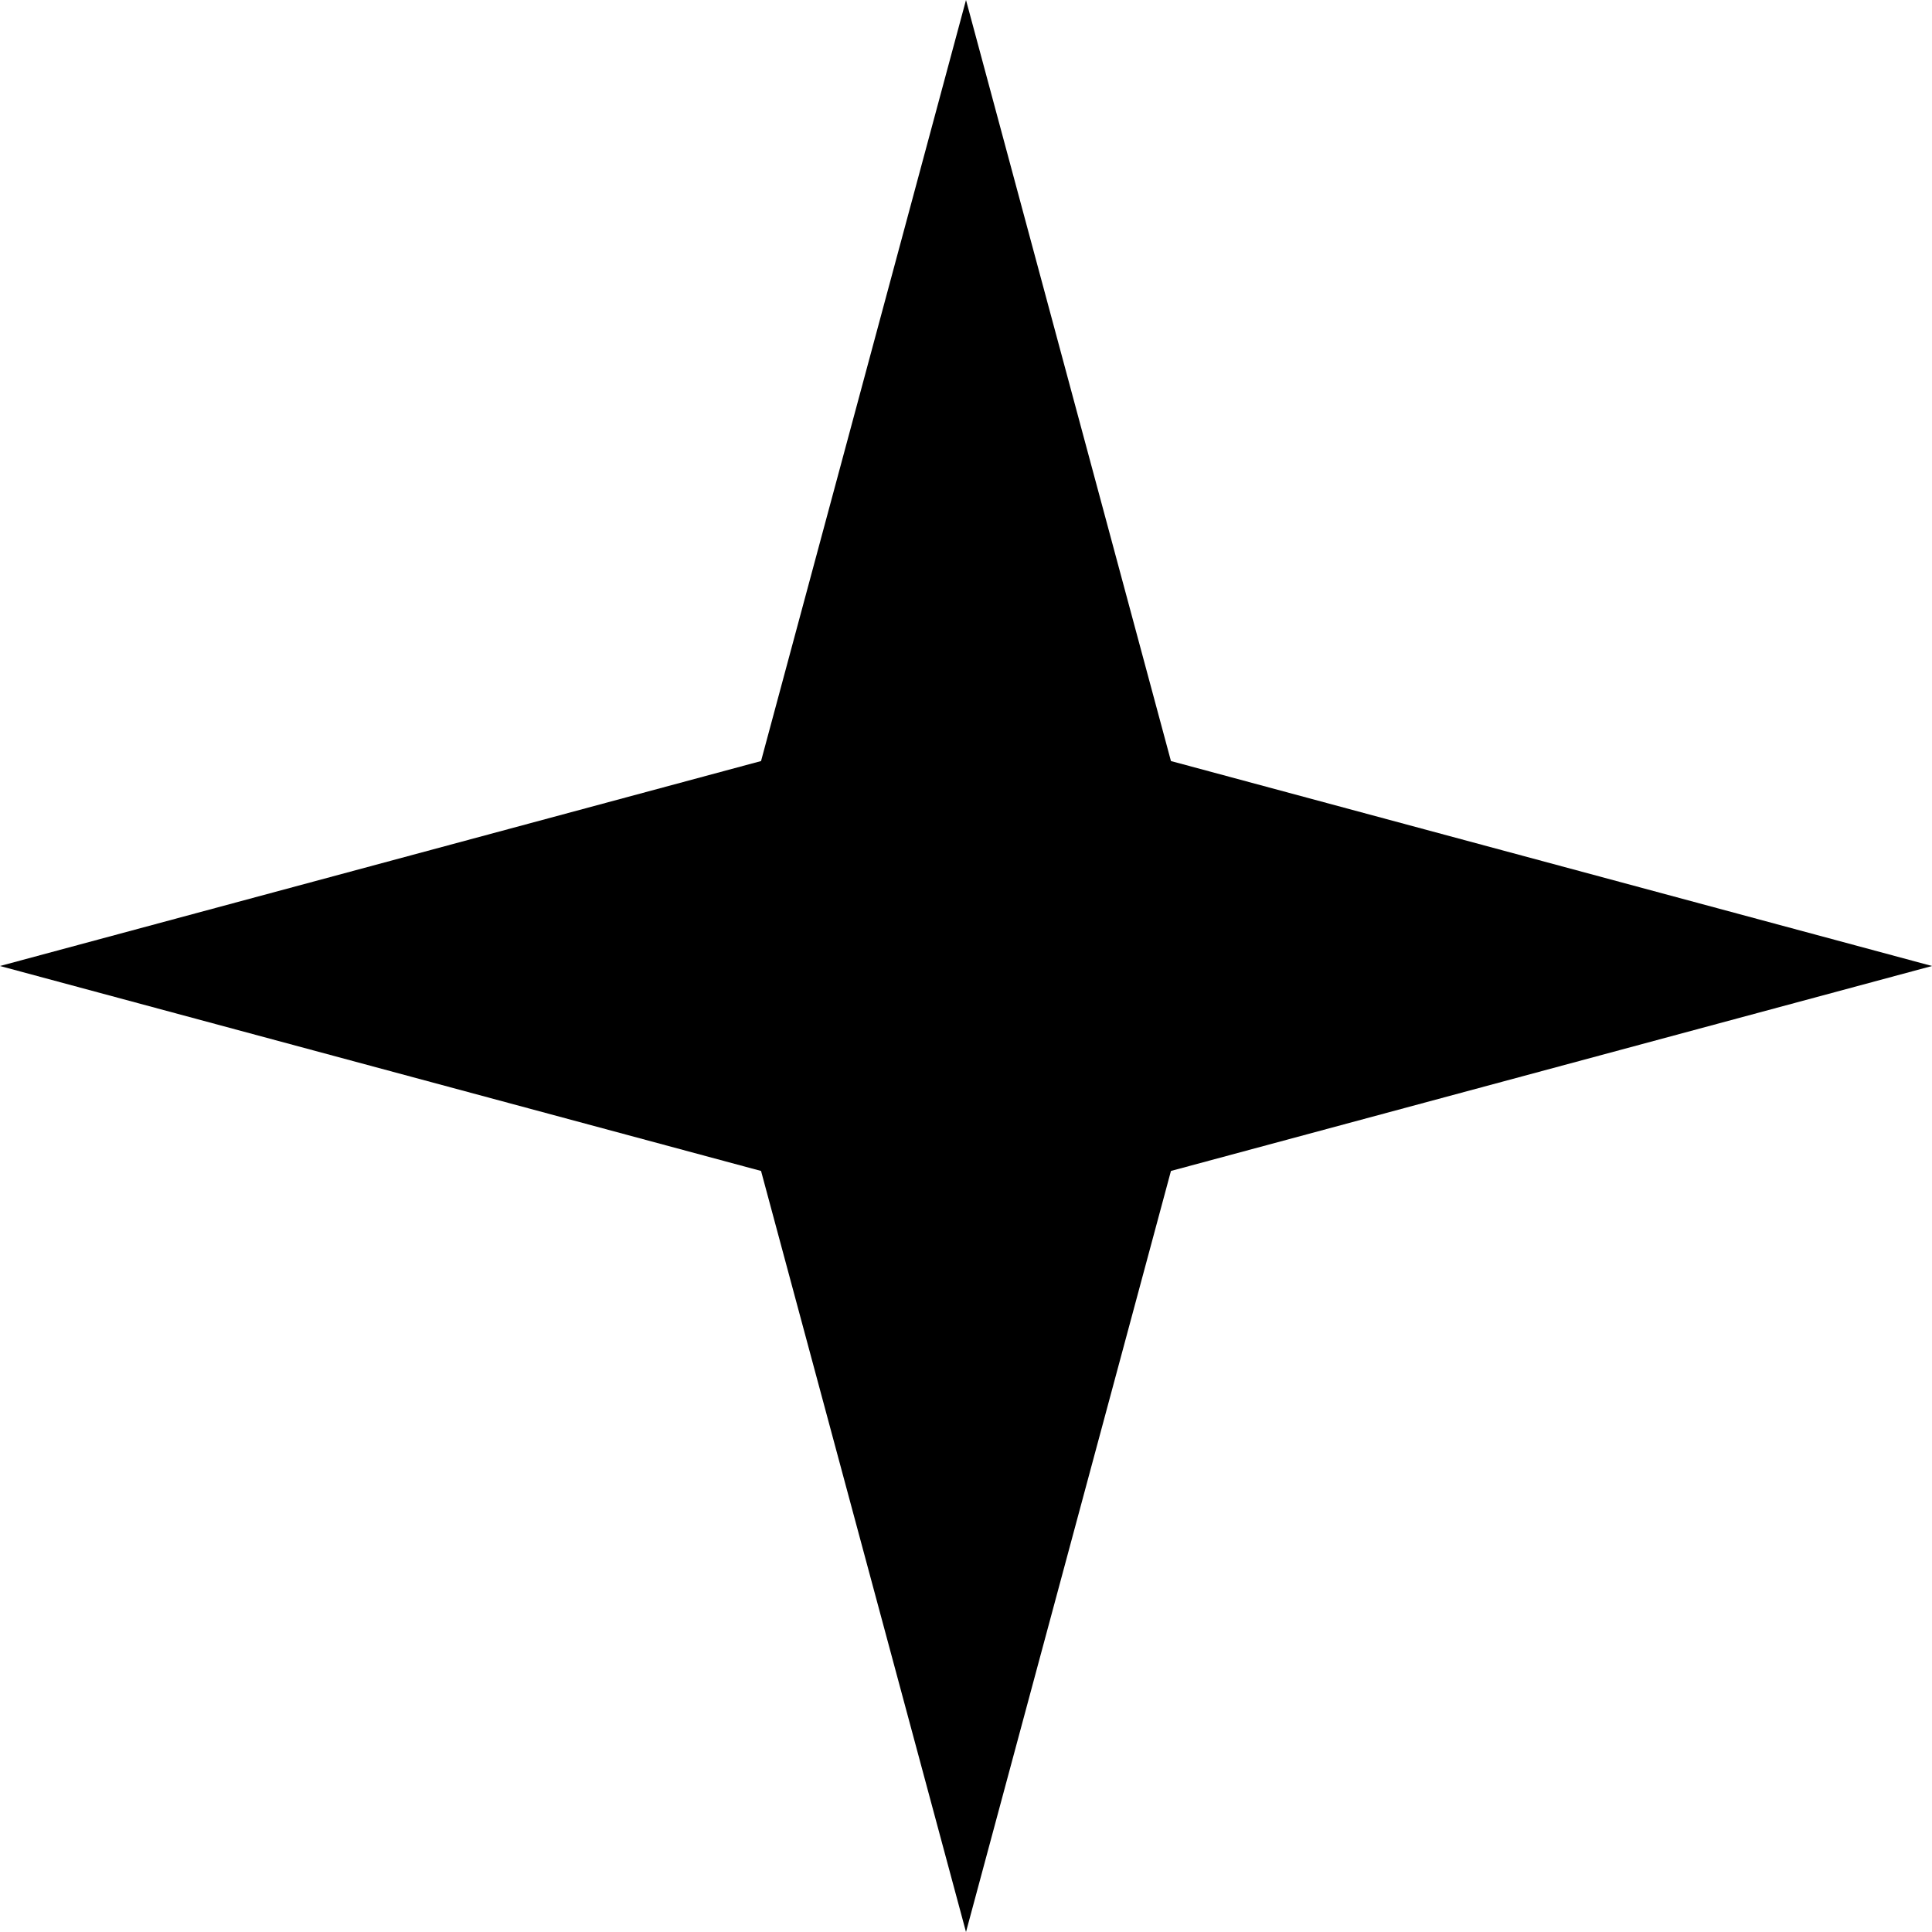
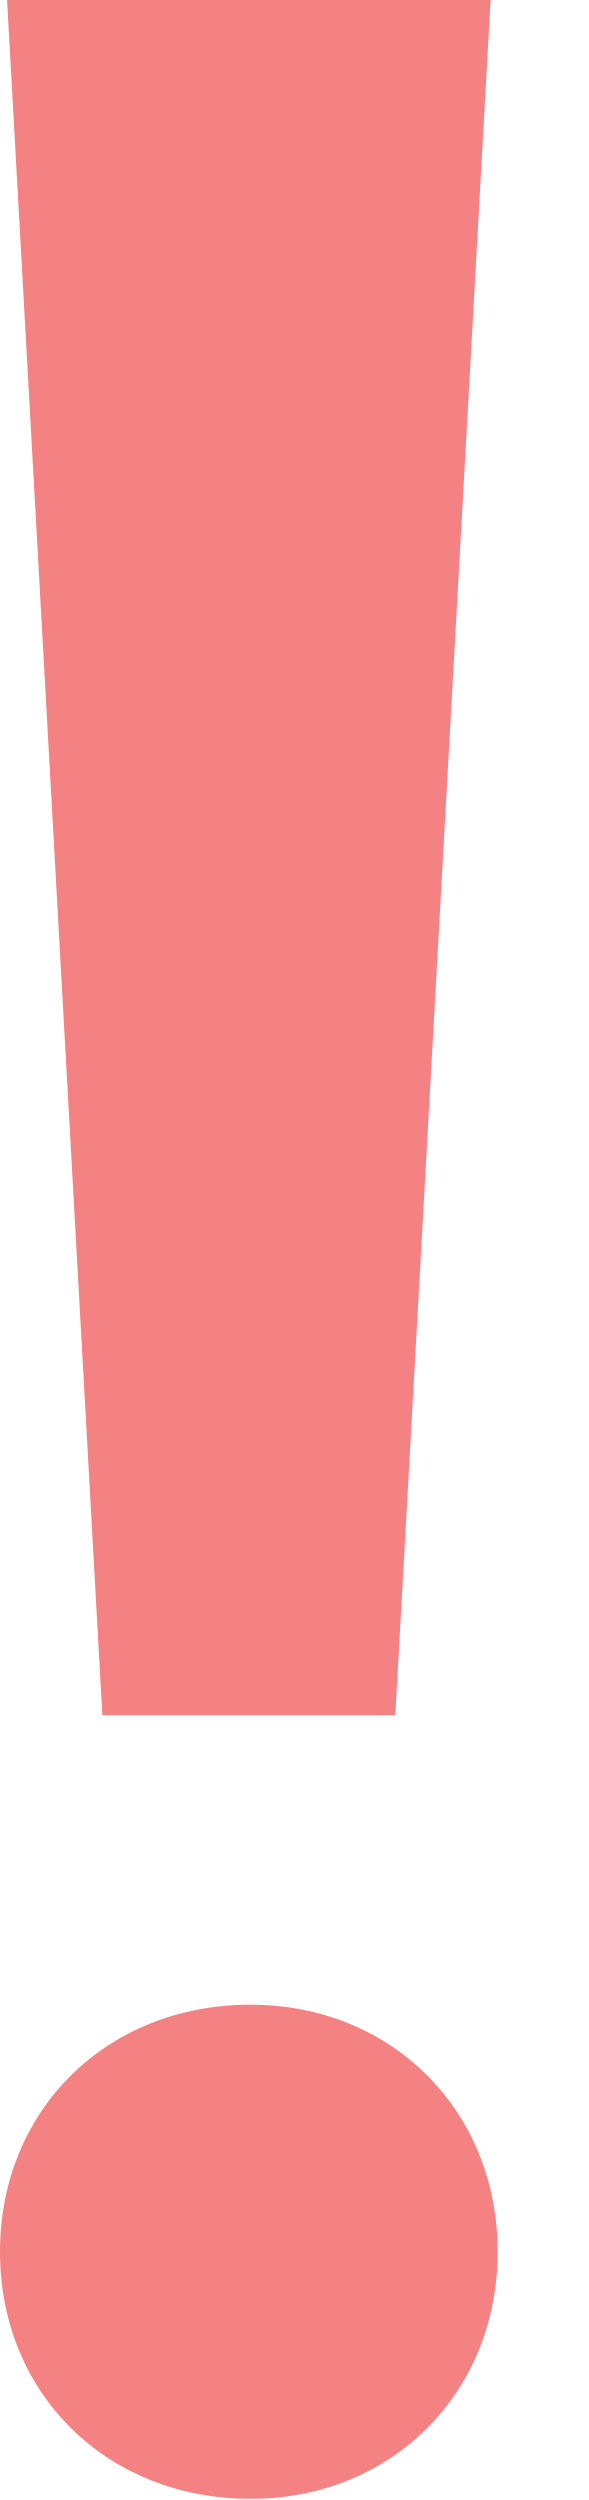
- <svg xmlns="http://www.w3.org/2000/svg" class="mx-[8px] mb-[2px] inline leading-5" width="12" height="12" fill="none">
-   <path d="m6 0 1.273 4.727L12 6 7.273 7.273 6 12 4.727 7.273 0 6l4.727-1.273L6 0Z" fill="#000" />
+ <svg xmlns="http://www.w3.org/2000/svg" width="4" height="17" fill="none">
+   <path d="M2.688 11.664 3.336 0H.048l.648 11.664h1.992Zm-.984 5.328c.96 0 1.68-.72 1.68-1.68s-.72-1.68-1.68-1.68c-.984 0-1.704.72-1.704 1.68s.72 1.68 1.704 1.68Z" fill="#F48282" />
</svg>
